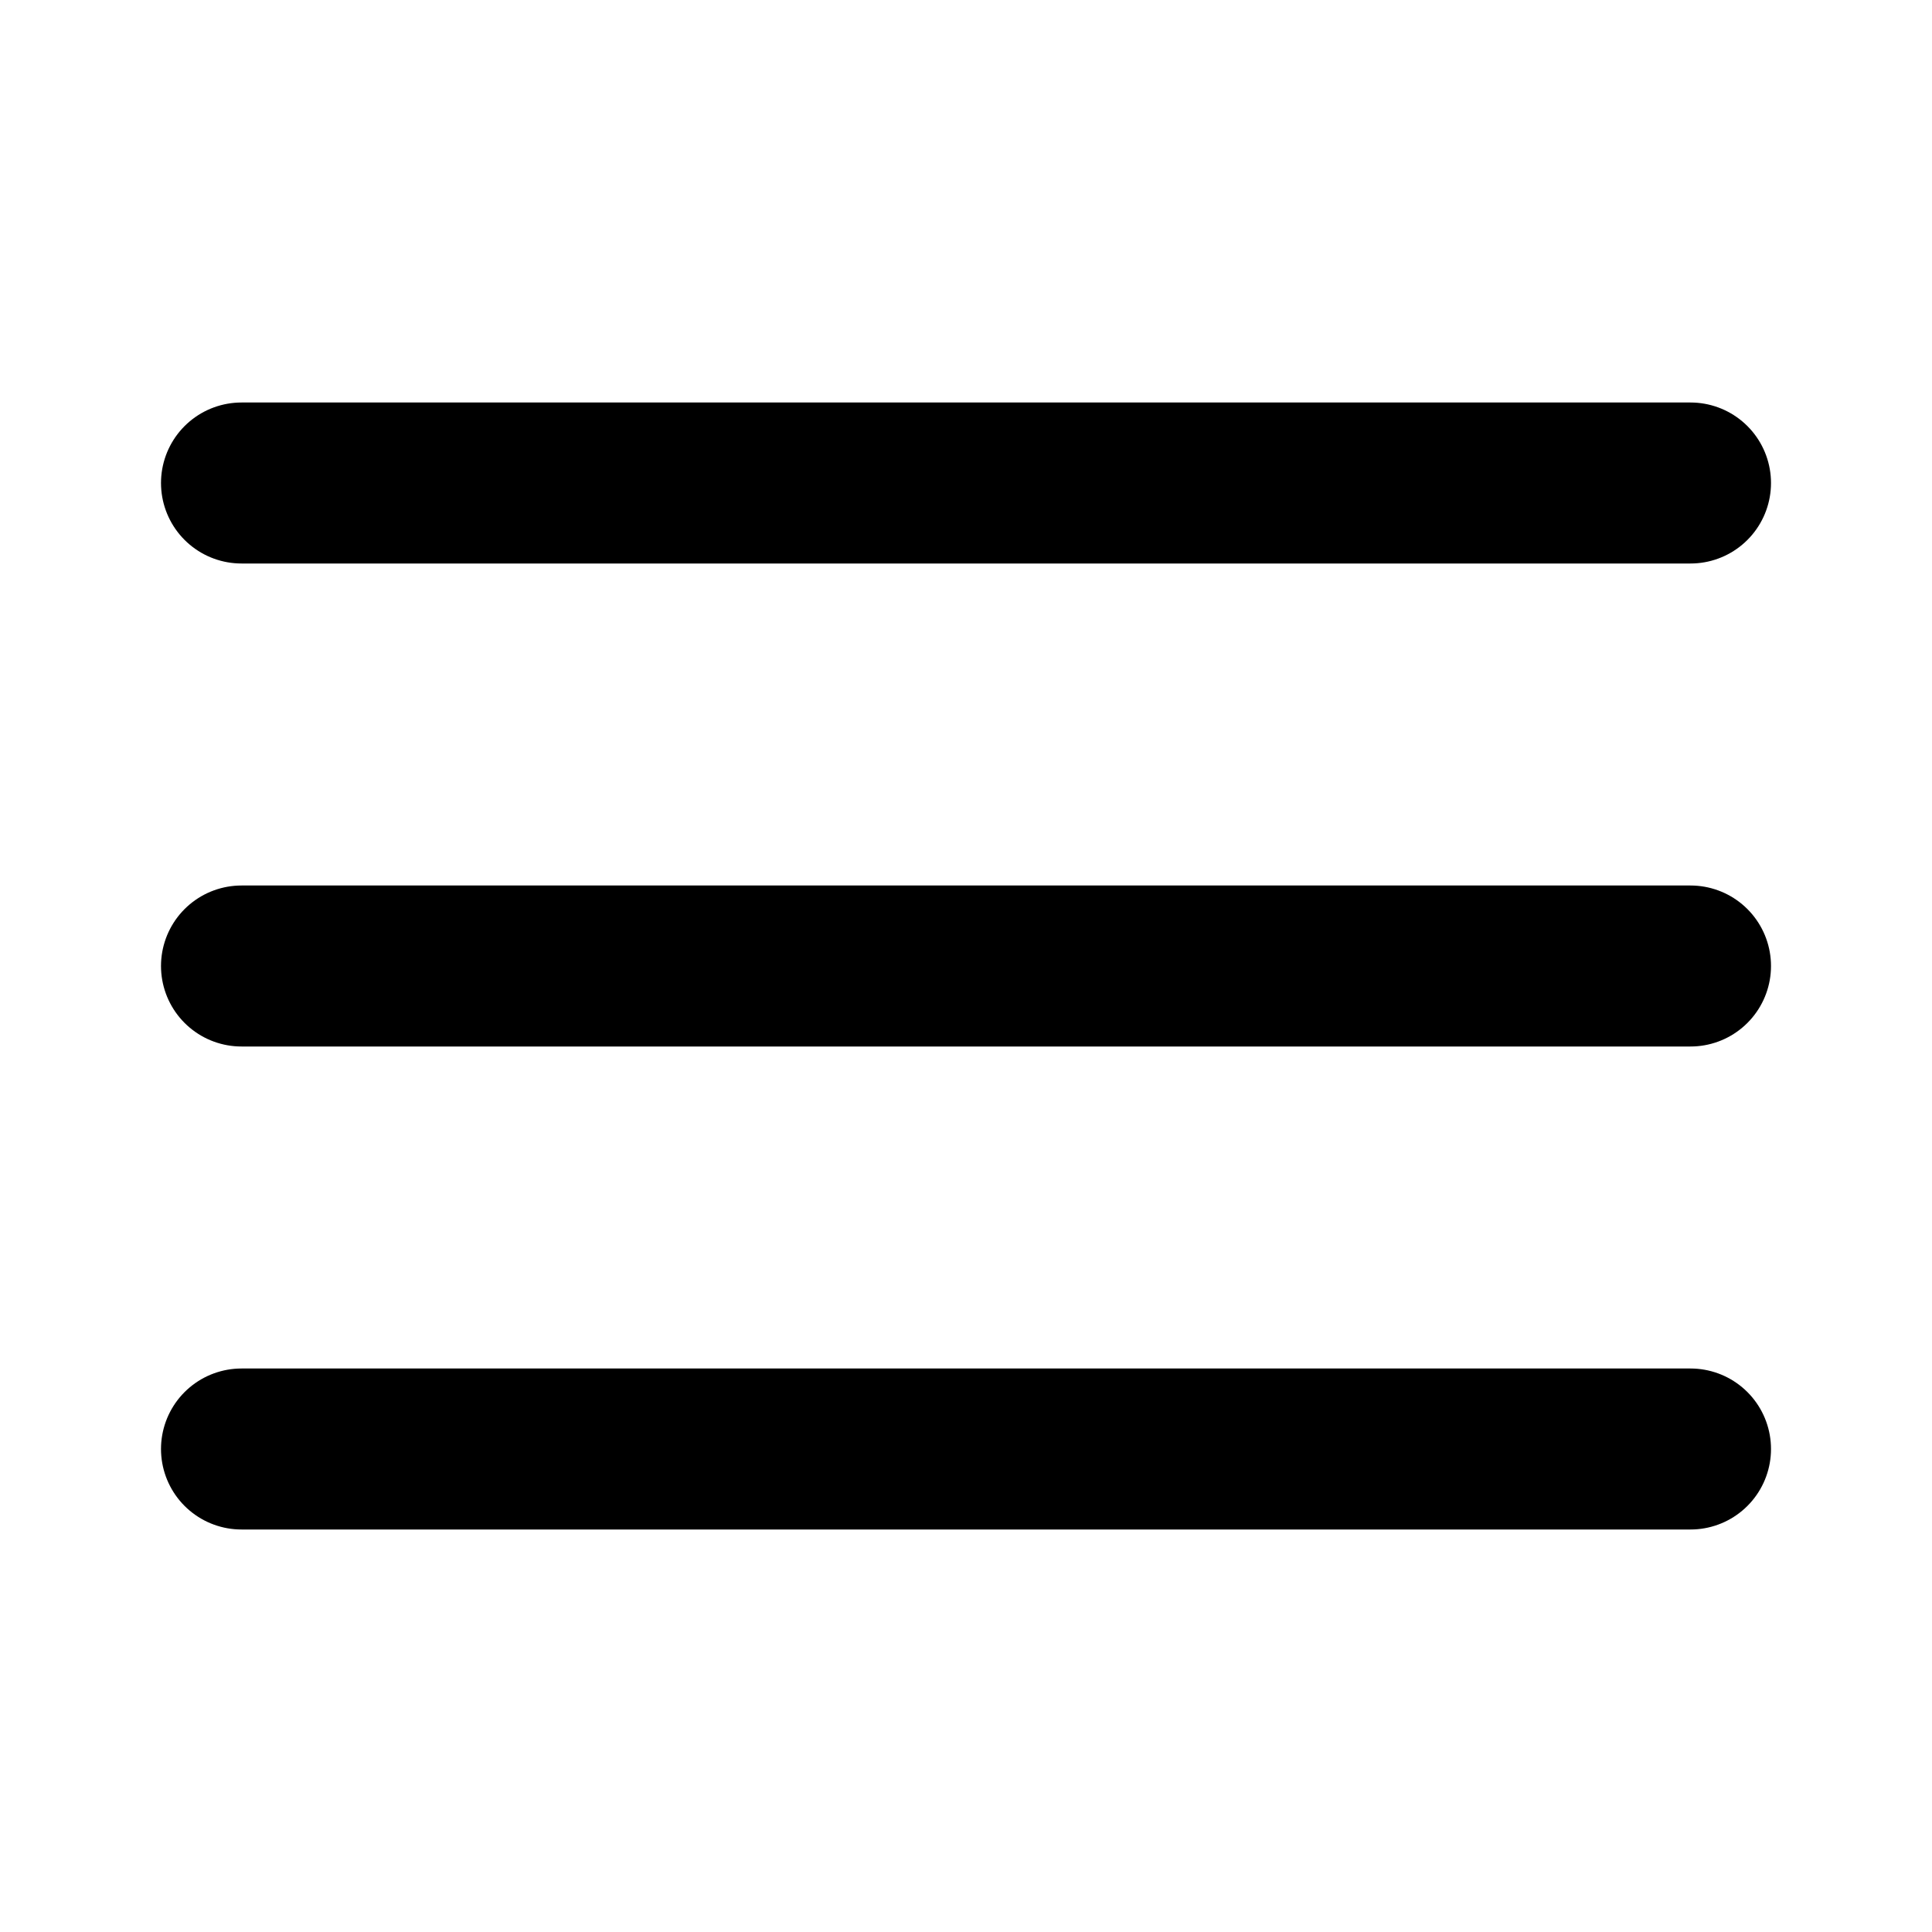
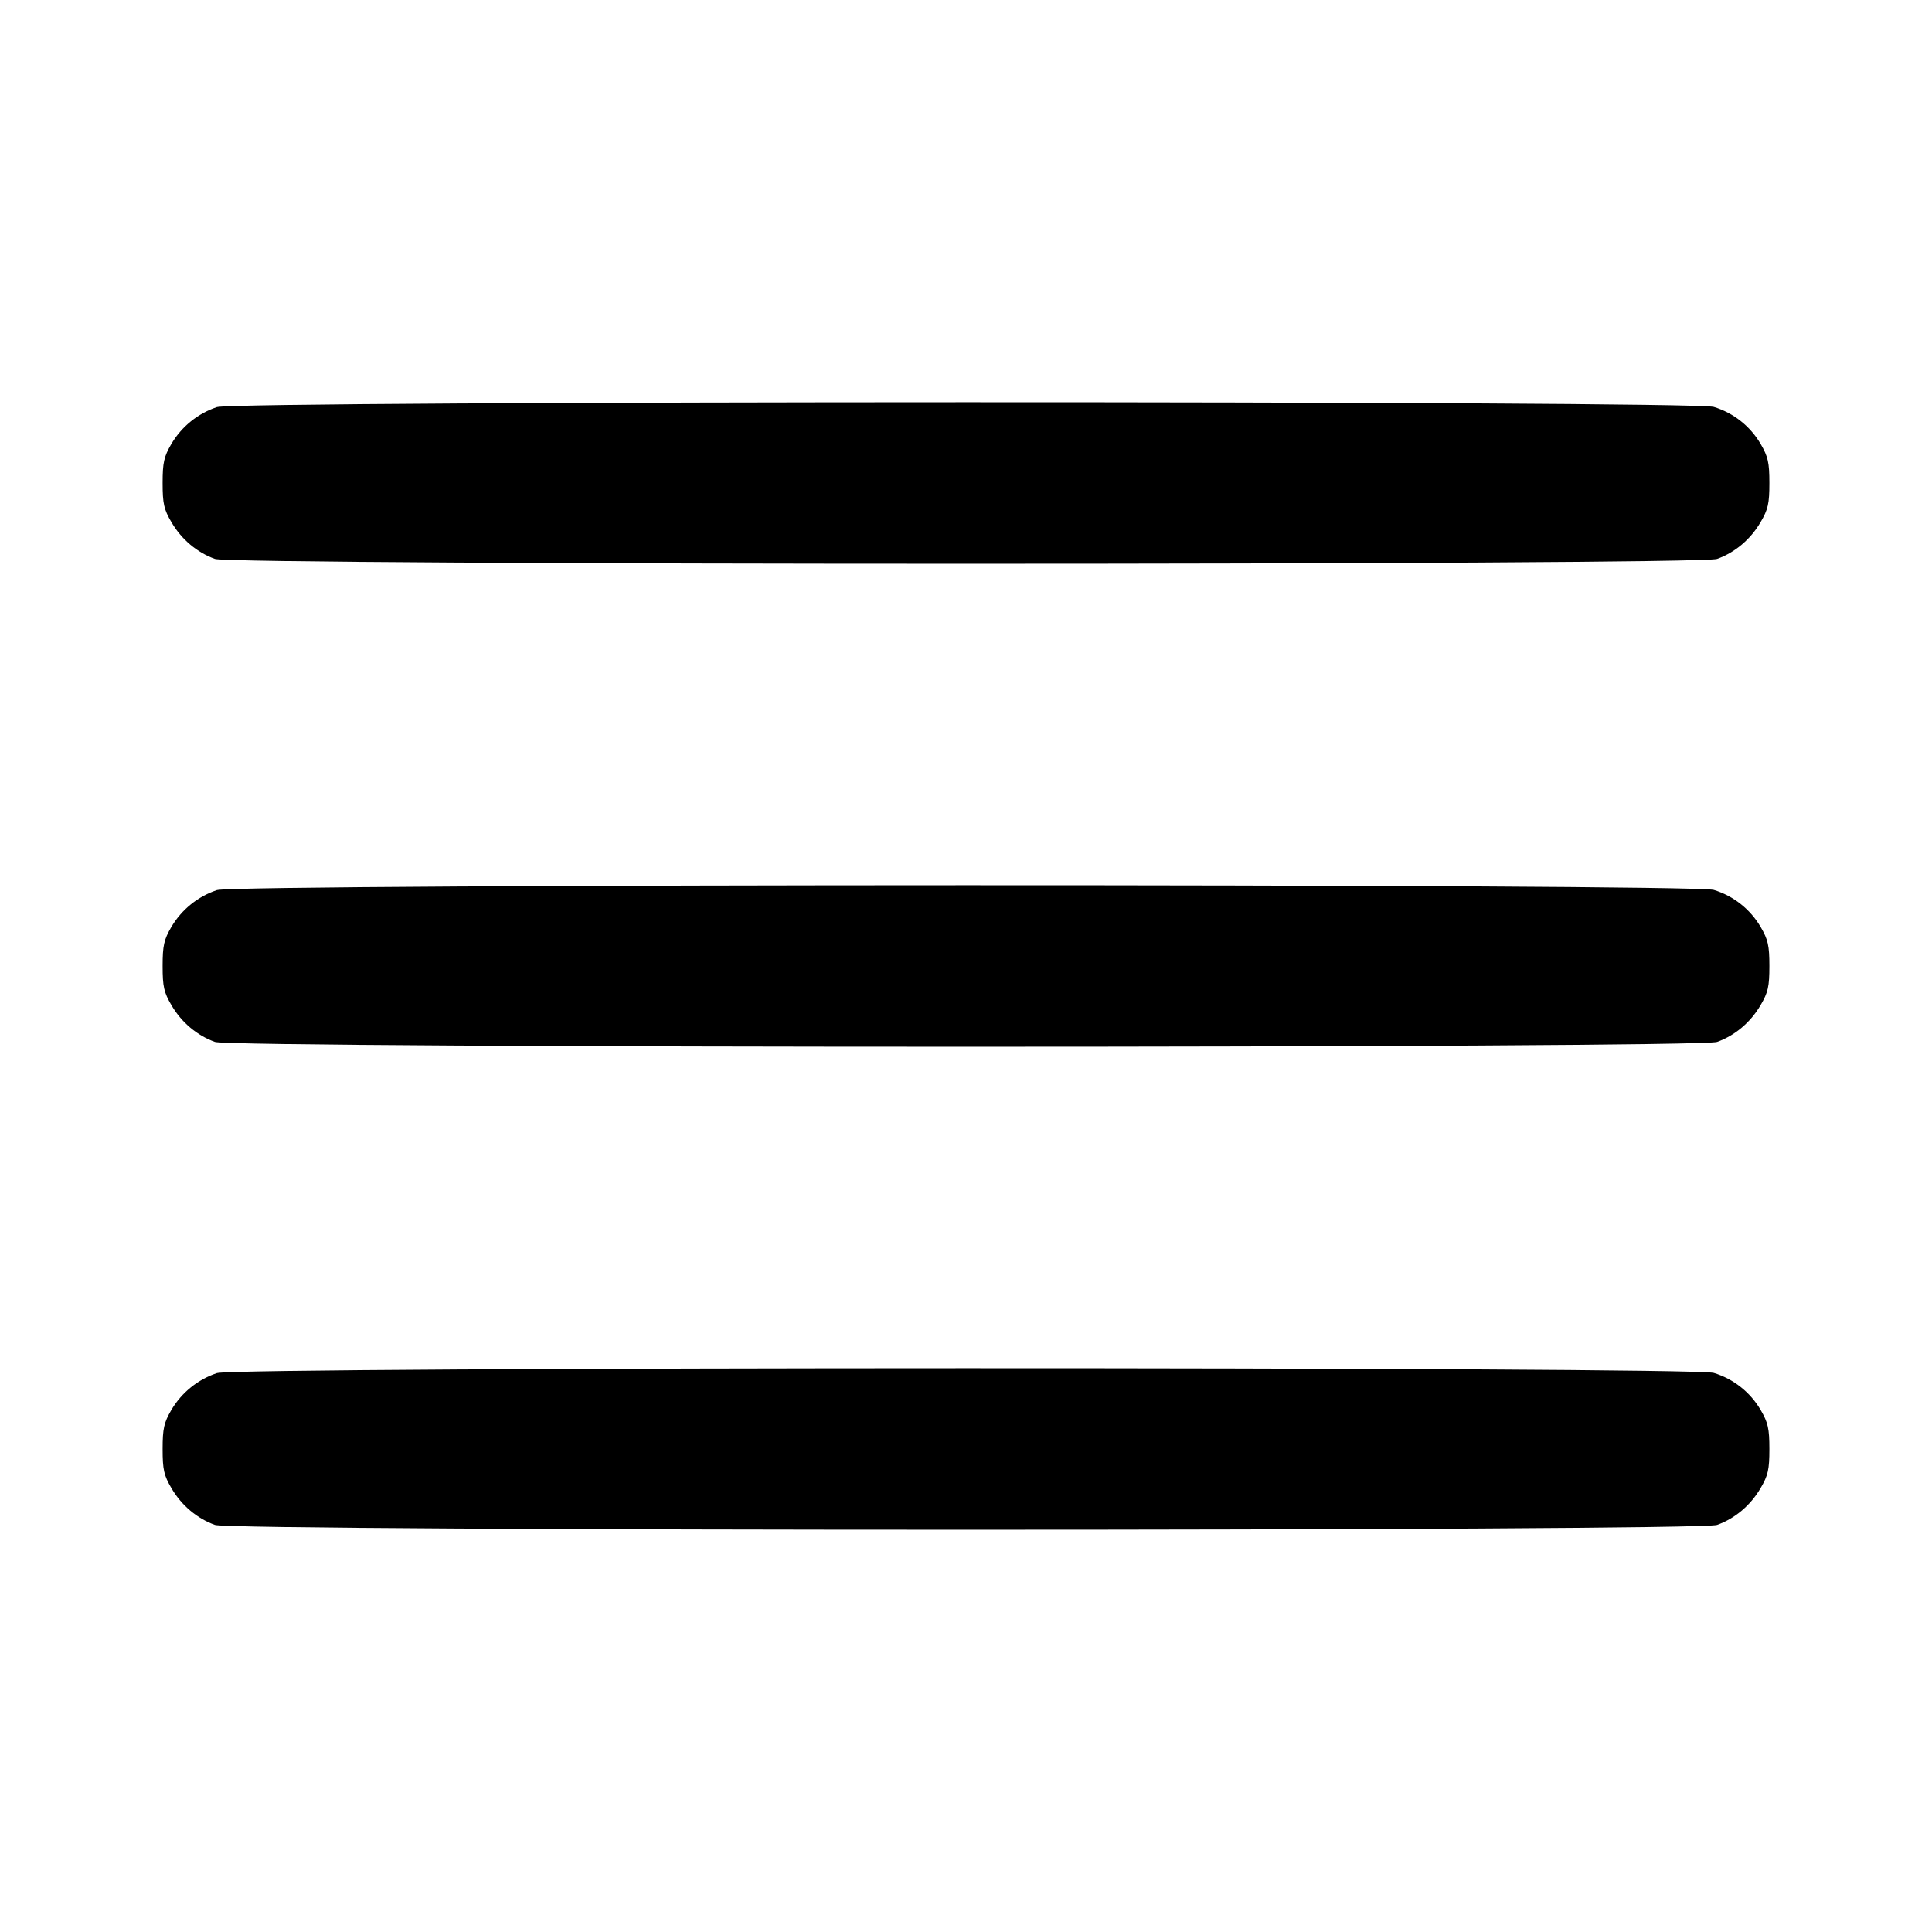
- <svg xmlns="http://www.w3.org/2000/svg" width="24" height="24" viewBox="0 0 24 24" fill="none" stroke="currentColor" stroke-width="2" stroke-linecap="round" stroke-linejoin="round">
-   <line x1="3" x2="21" y1="6" y2="6" />
-   <line x1="3" x2="21" y1="12" y2="12" />
-   <line x1="3" x2="21" y1="18" y2="18" />
+ <svg xmlns="http://www.w3.org/2000/svg" width="24" height="24" fill="none" stroke="currentColor" stroke-width="2" stroke-linecap="round" stroke-linejoin="round">
+   <path d="M2.695 5.057a1.04 1.04 0 0 0-.567.459c-.091.156-.108.23-.108.484 0 .256.016.328.111.489.125.213.318.375.539.454.223.08 18.437.08 18.66 0 .221-.079.414-.241.539-.454.095-.161.111-.233.111-.489 0-.254-.017-.328-.108-.484a1.02 1.02 0 0 0-.582-.461c-.263-.079-18.343-.077-18.595.002m0 6a1.04 1.04 0 0 0-.567.459c-.091.156-.108.23-.108.484 0 .256.016.328.111.489.125.213.318.375.539.454.223.08 18.437.08 18.66 0 .221-.079.414-.241.539-.454.095-.161.111-.233.111-.489 0-.254-.017-.328-.108-.484a1.02 1.02 0 0 0-.582-.461c-.263-.079-18.343-.077-18.595.002m0 6a1.04 1.04 0 0 0-.567.459c-.091.156-.108.23-.108.484 0 .256.016.328.111.489.125.213.318.375.539.454.223.08 18.437.08 18.66 0 .221-.079.414-.241.539-.454.095-.161.111-.233.111-.489 0-.254-.017-.328-.108-.484a1.02 1.02 0 0 0-.582-.461c-.263-.079-18.343-.077-18.595.002" fill="#000" fill-rule="evenodd" stroke="none" />
</svg>
